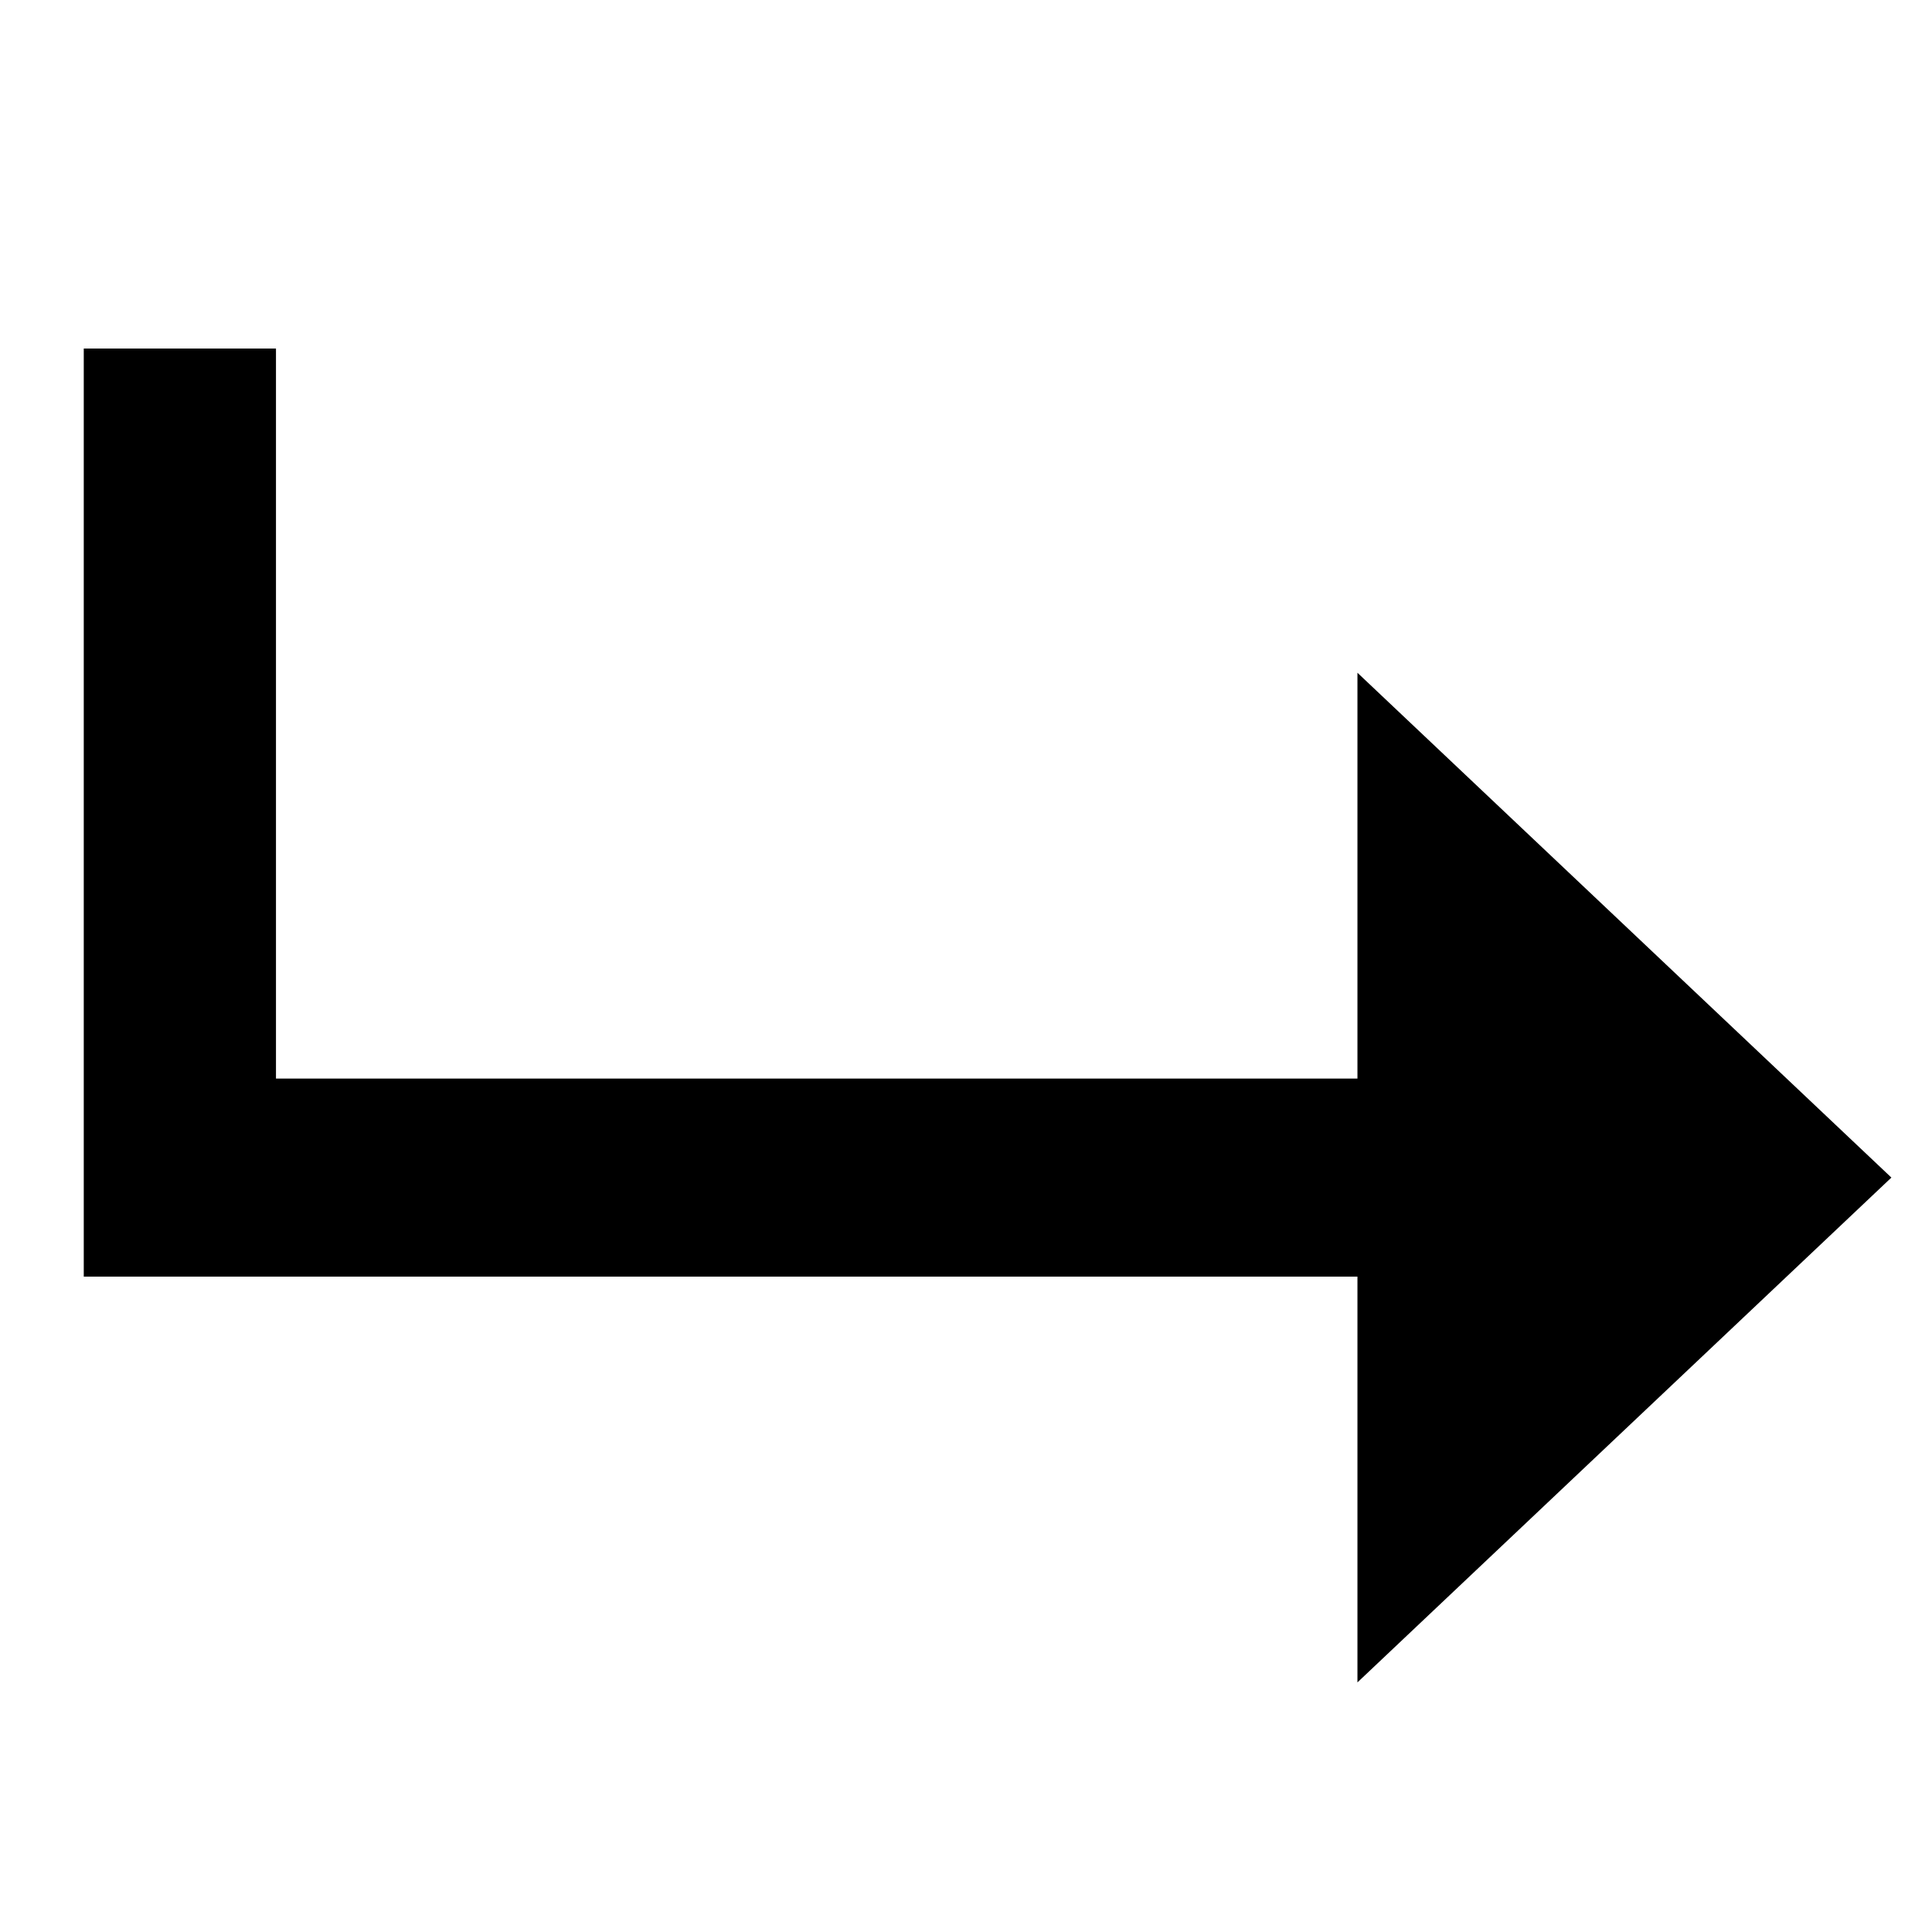
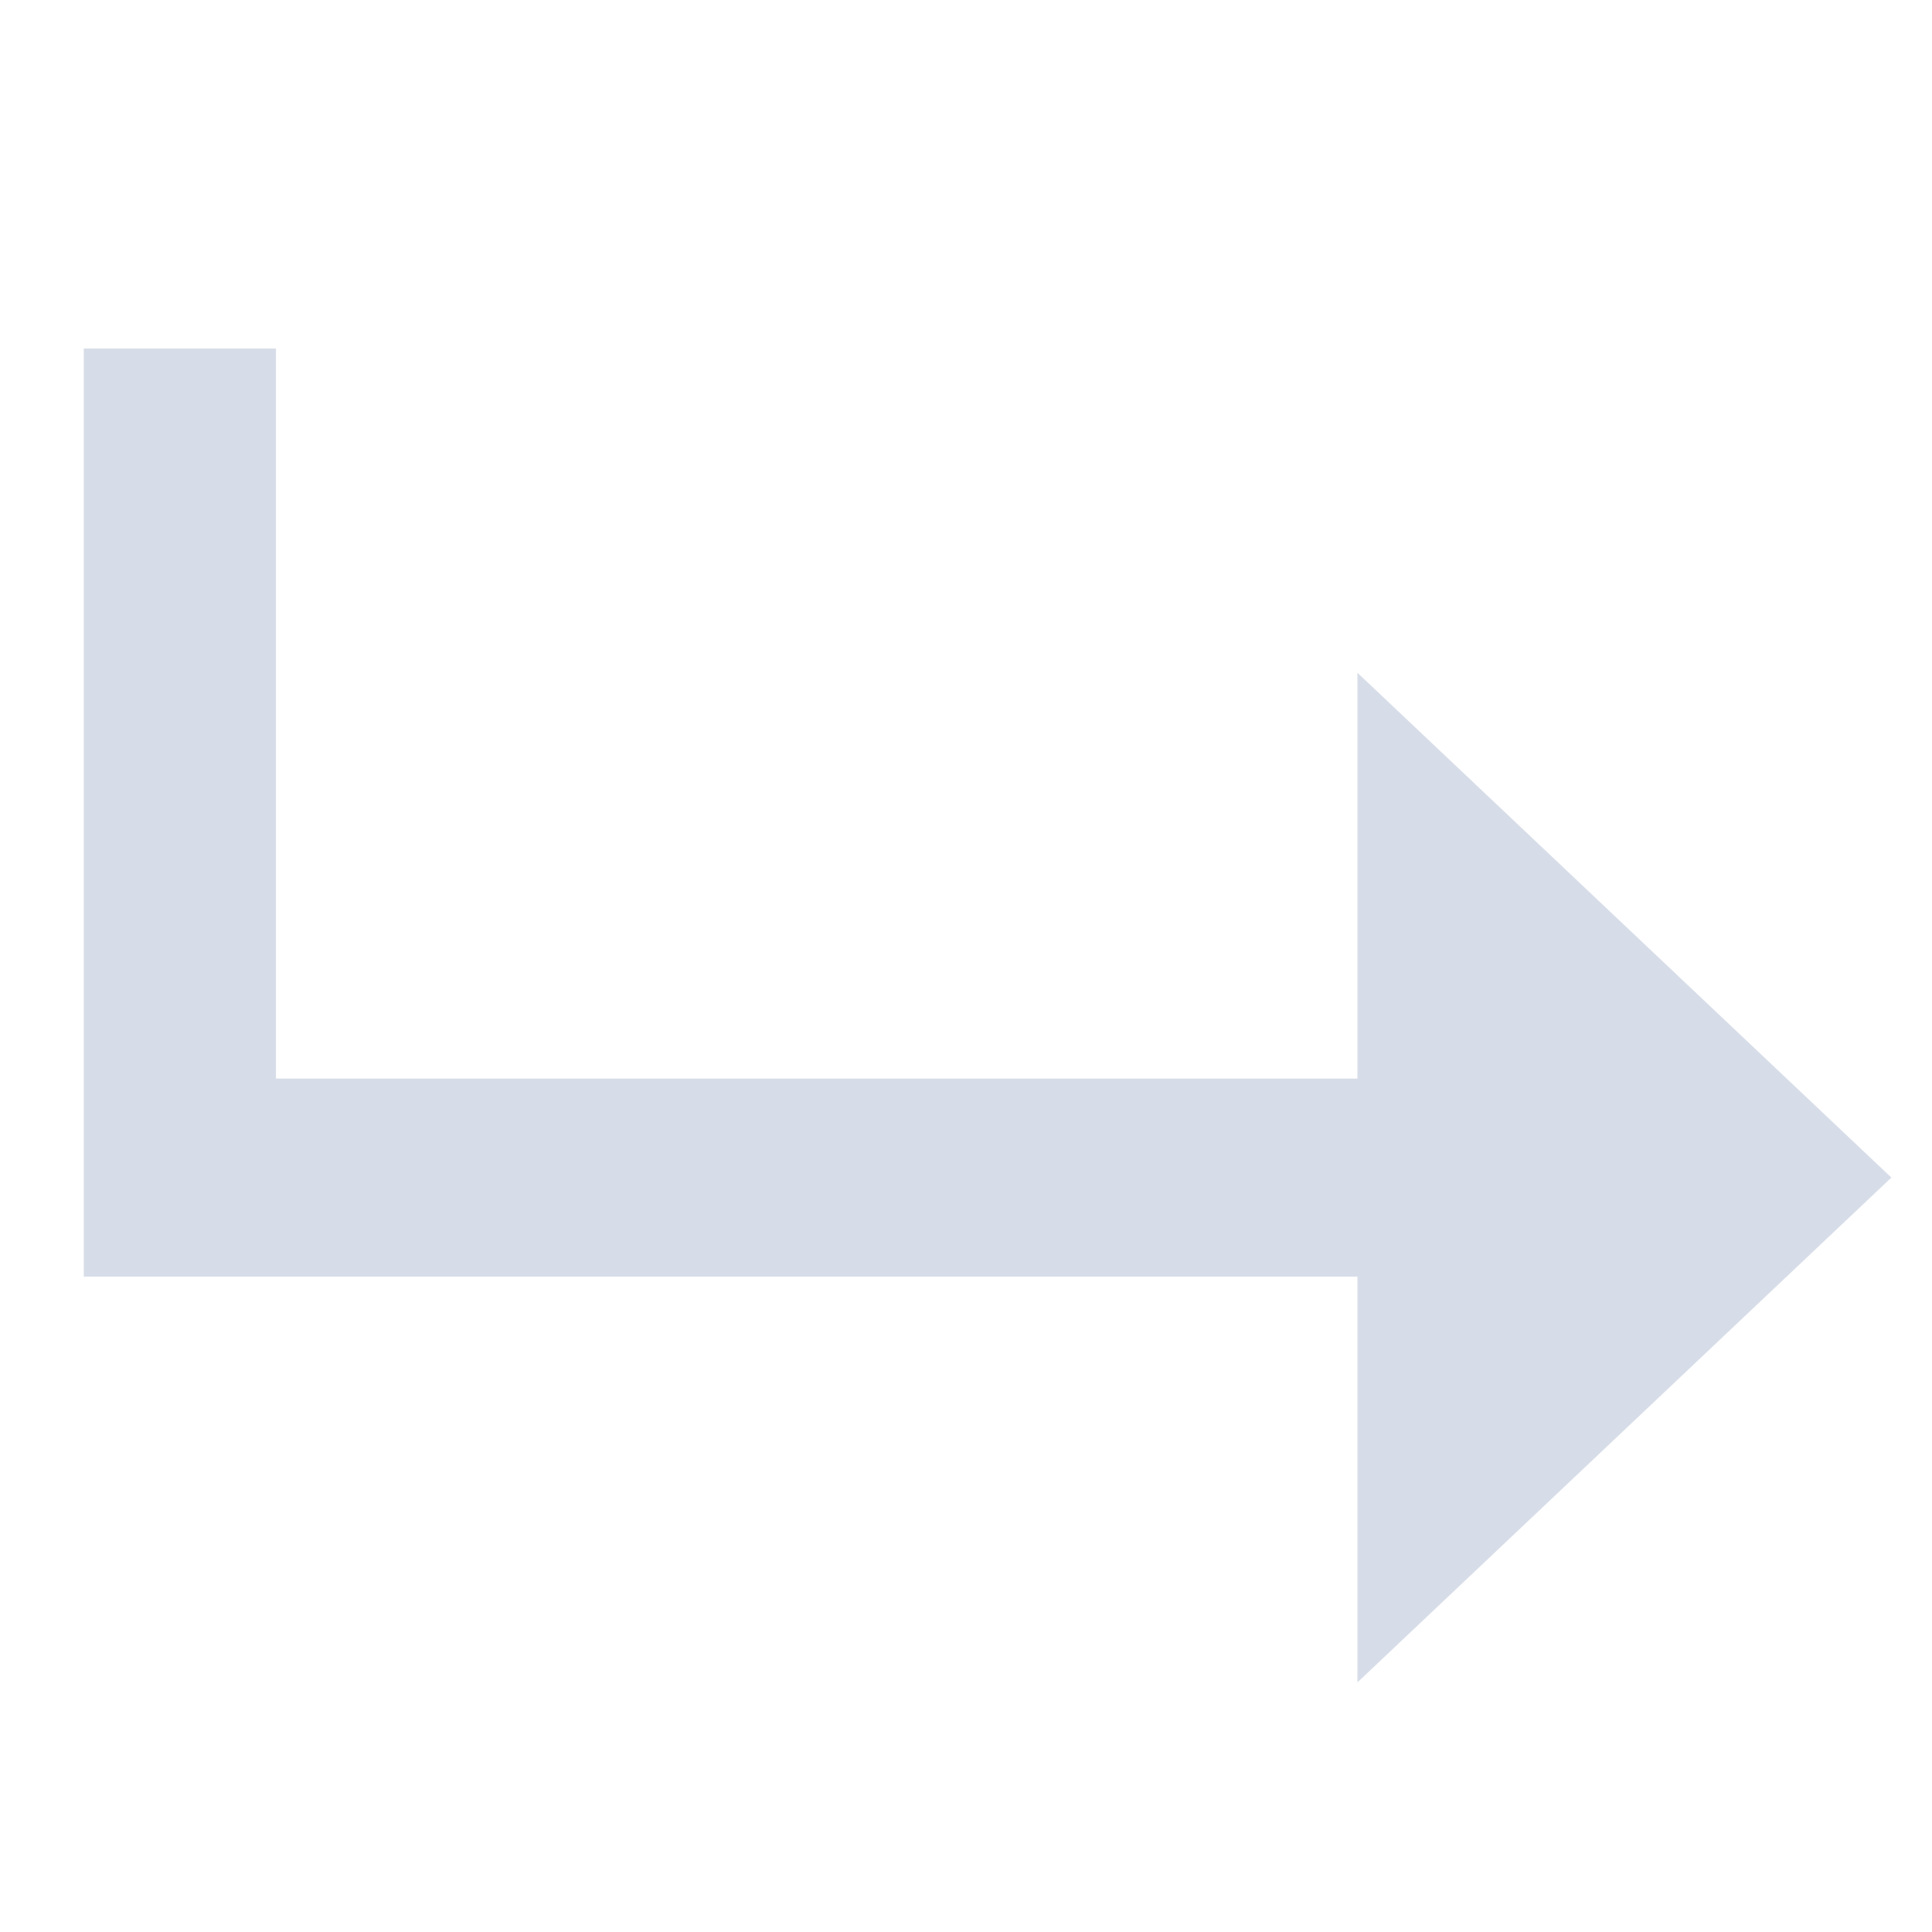
- <svg xmlns="http://www.w3.org/2000/svg" width="100%" height="100%" viewBox="0 0 5867 5867" version="1.1" xml:space="preserve" style="fill-rule:evenodd;clip-rule:evenodd;stroke-linejoin:round;stroke-miterlimit:2;">
+ <svg xmlns="http://www.w3.org/2000/svg" fill="#d7dde8" width="100%" height="100%" viewBox="0 0 5867 5867" version="1.1" xml:space="preserve" style="fill-rule:evenodd;clip-rule:evenodd;stroke-linejoin:round;stroke-miterlimit:2;">
  <path d="M5743.67,3576.01l-1621.44,1533l-0,-1232.3l-3867.87,-0l-0,-2818.36l583.718,0l0,2216.95l3284.16,-0l-0,-1232.3l1621.44,1533Z" style="fill-rule:nonzero;" />
</svg>
